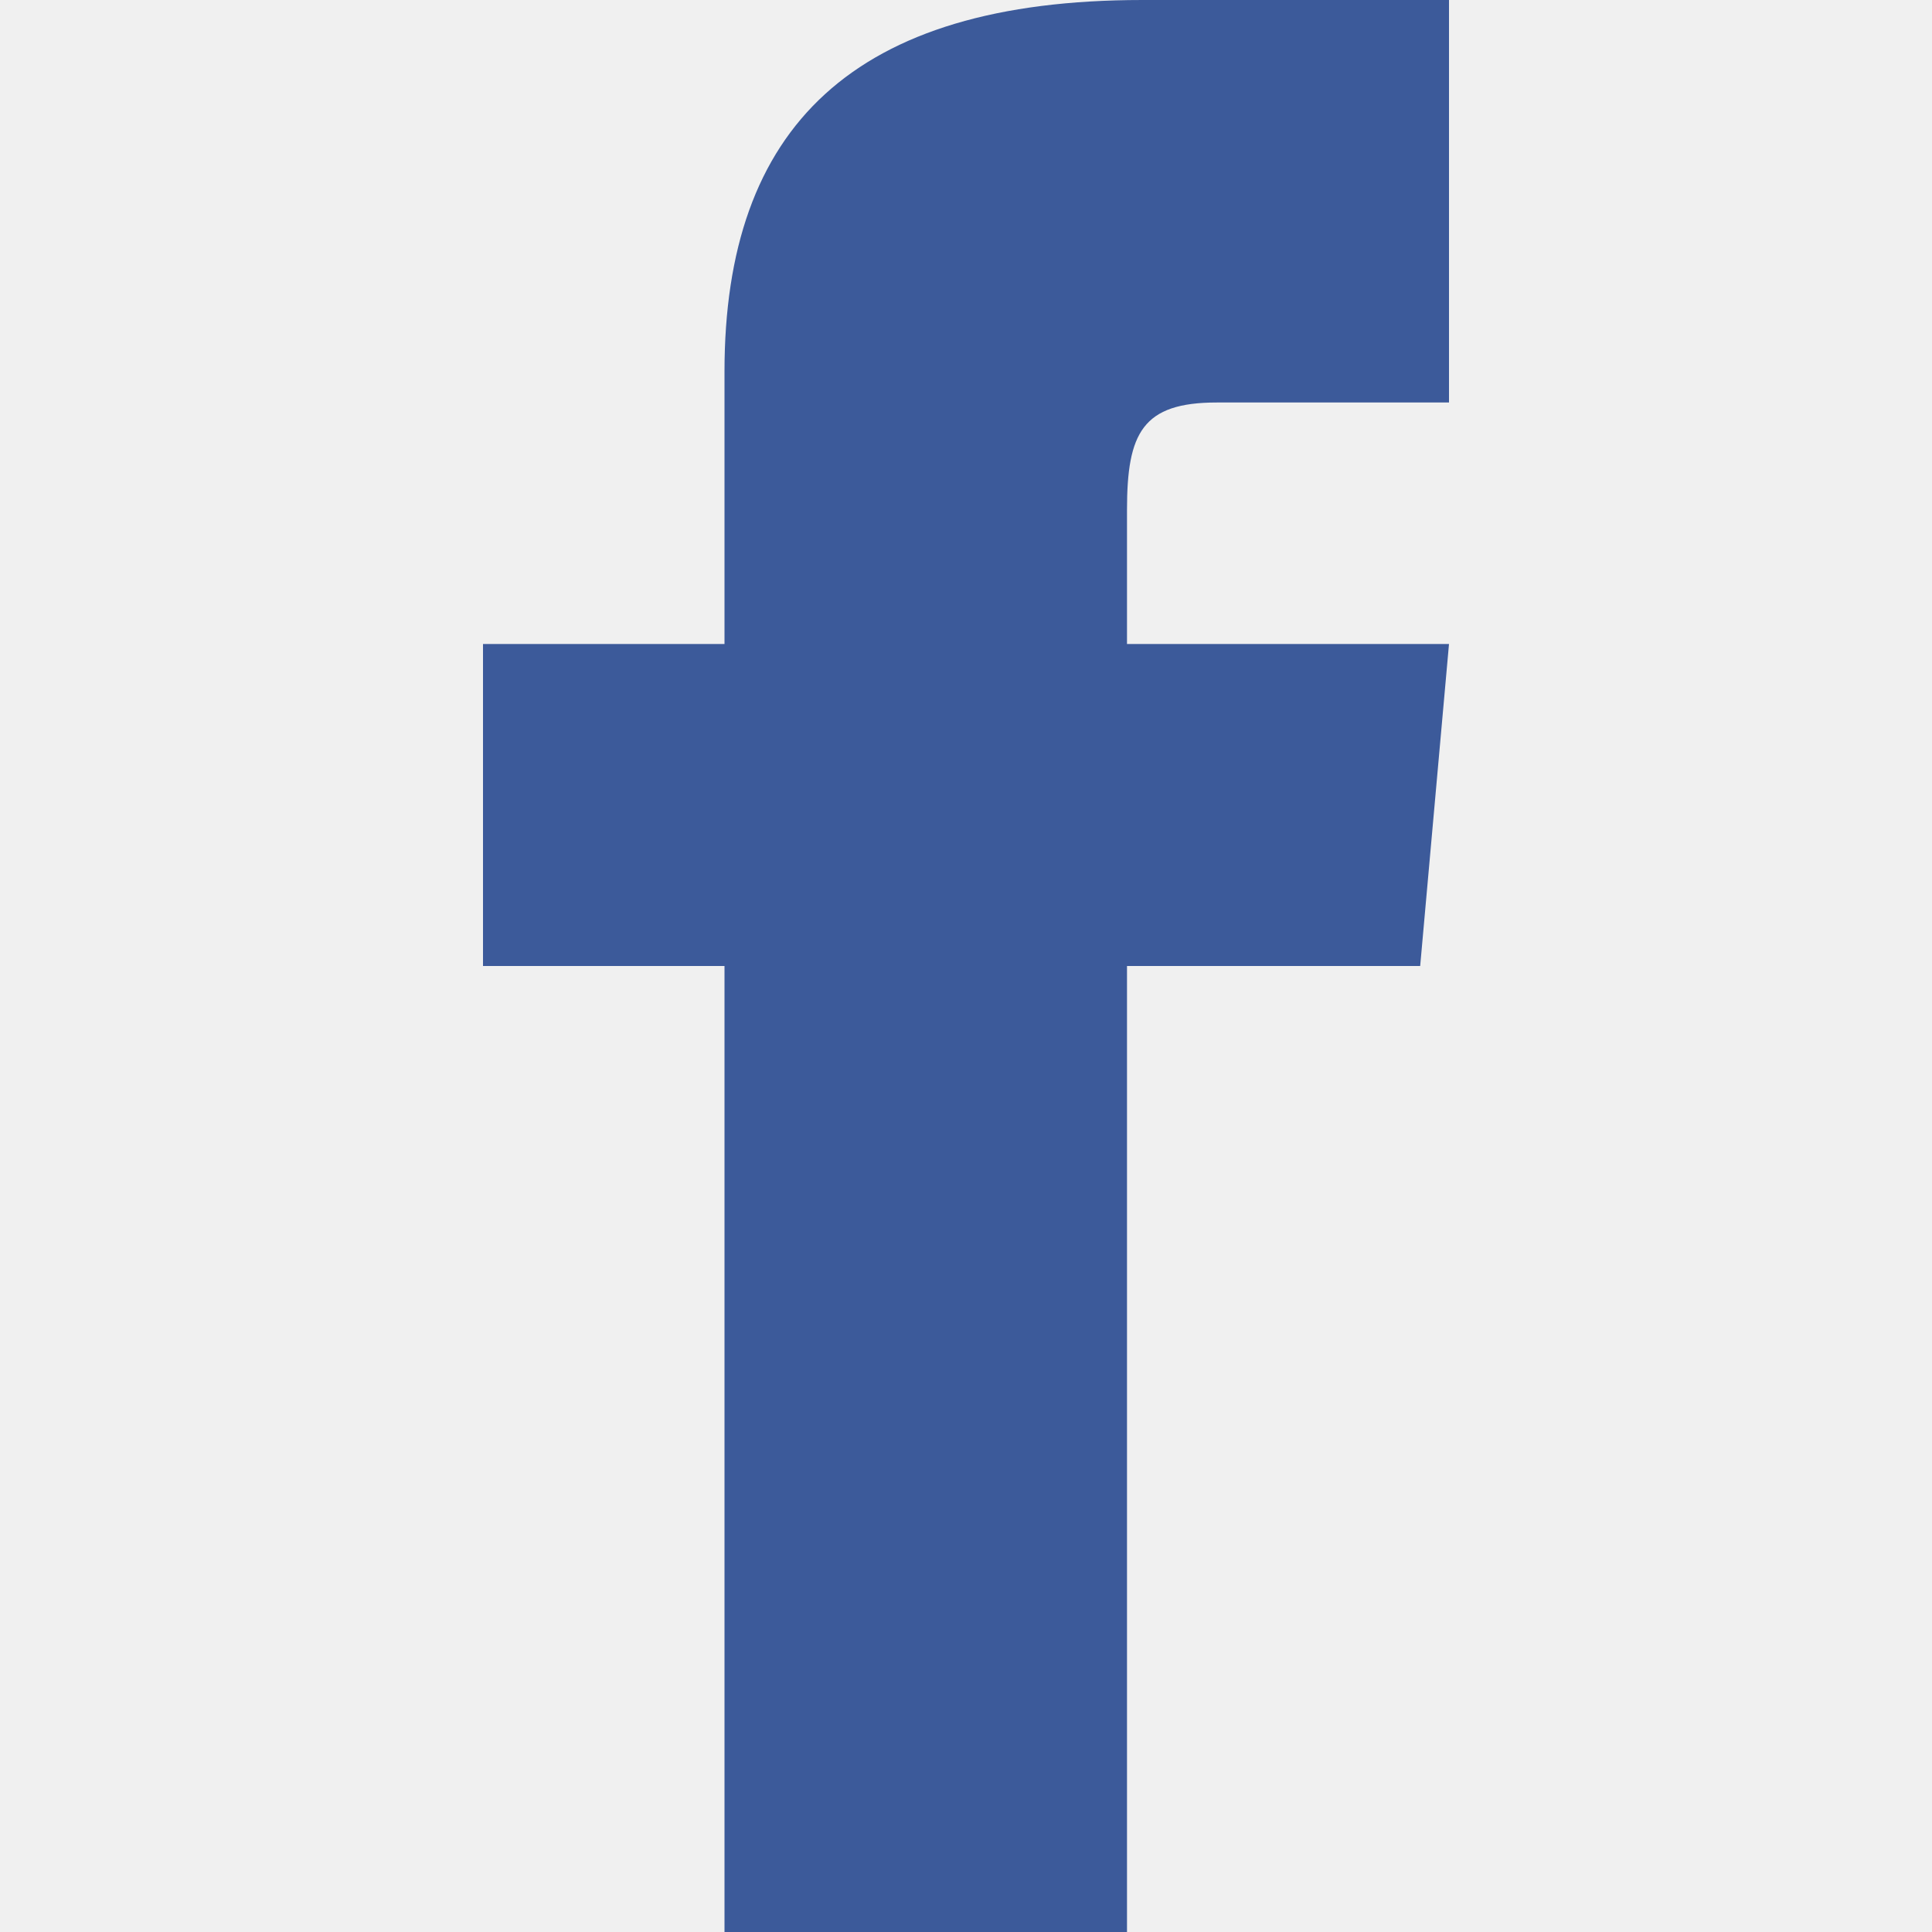
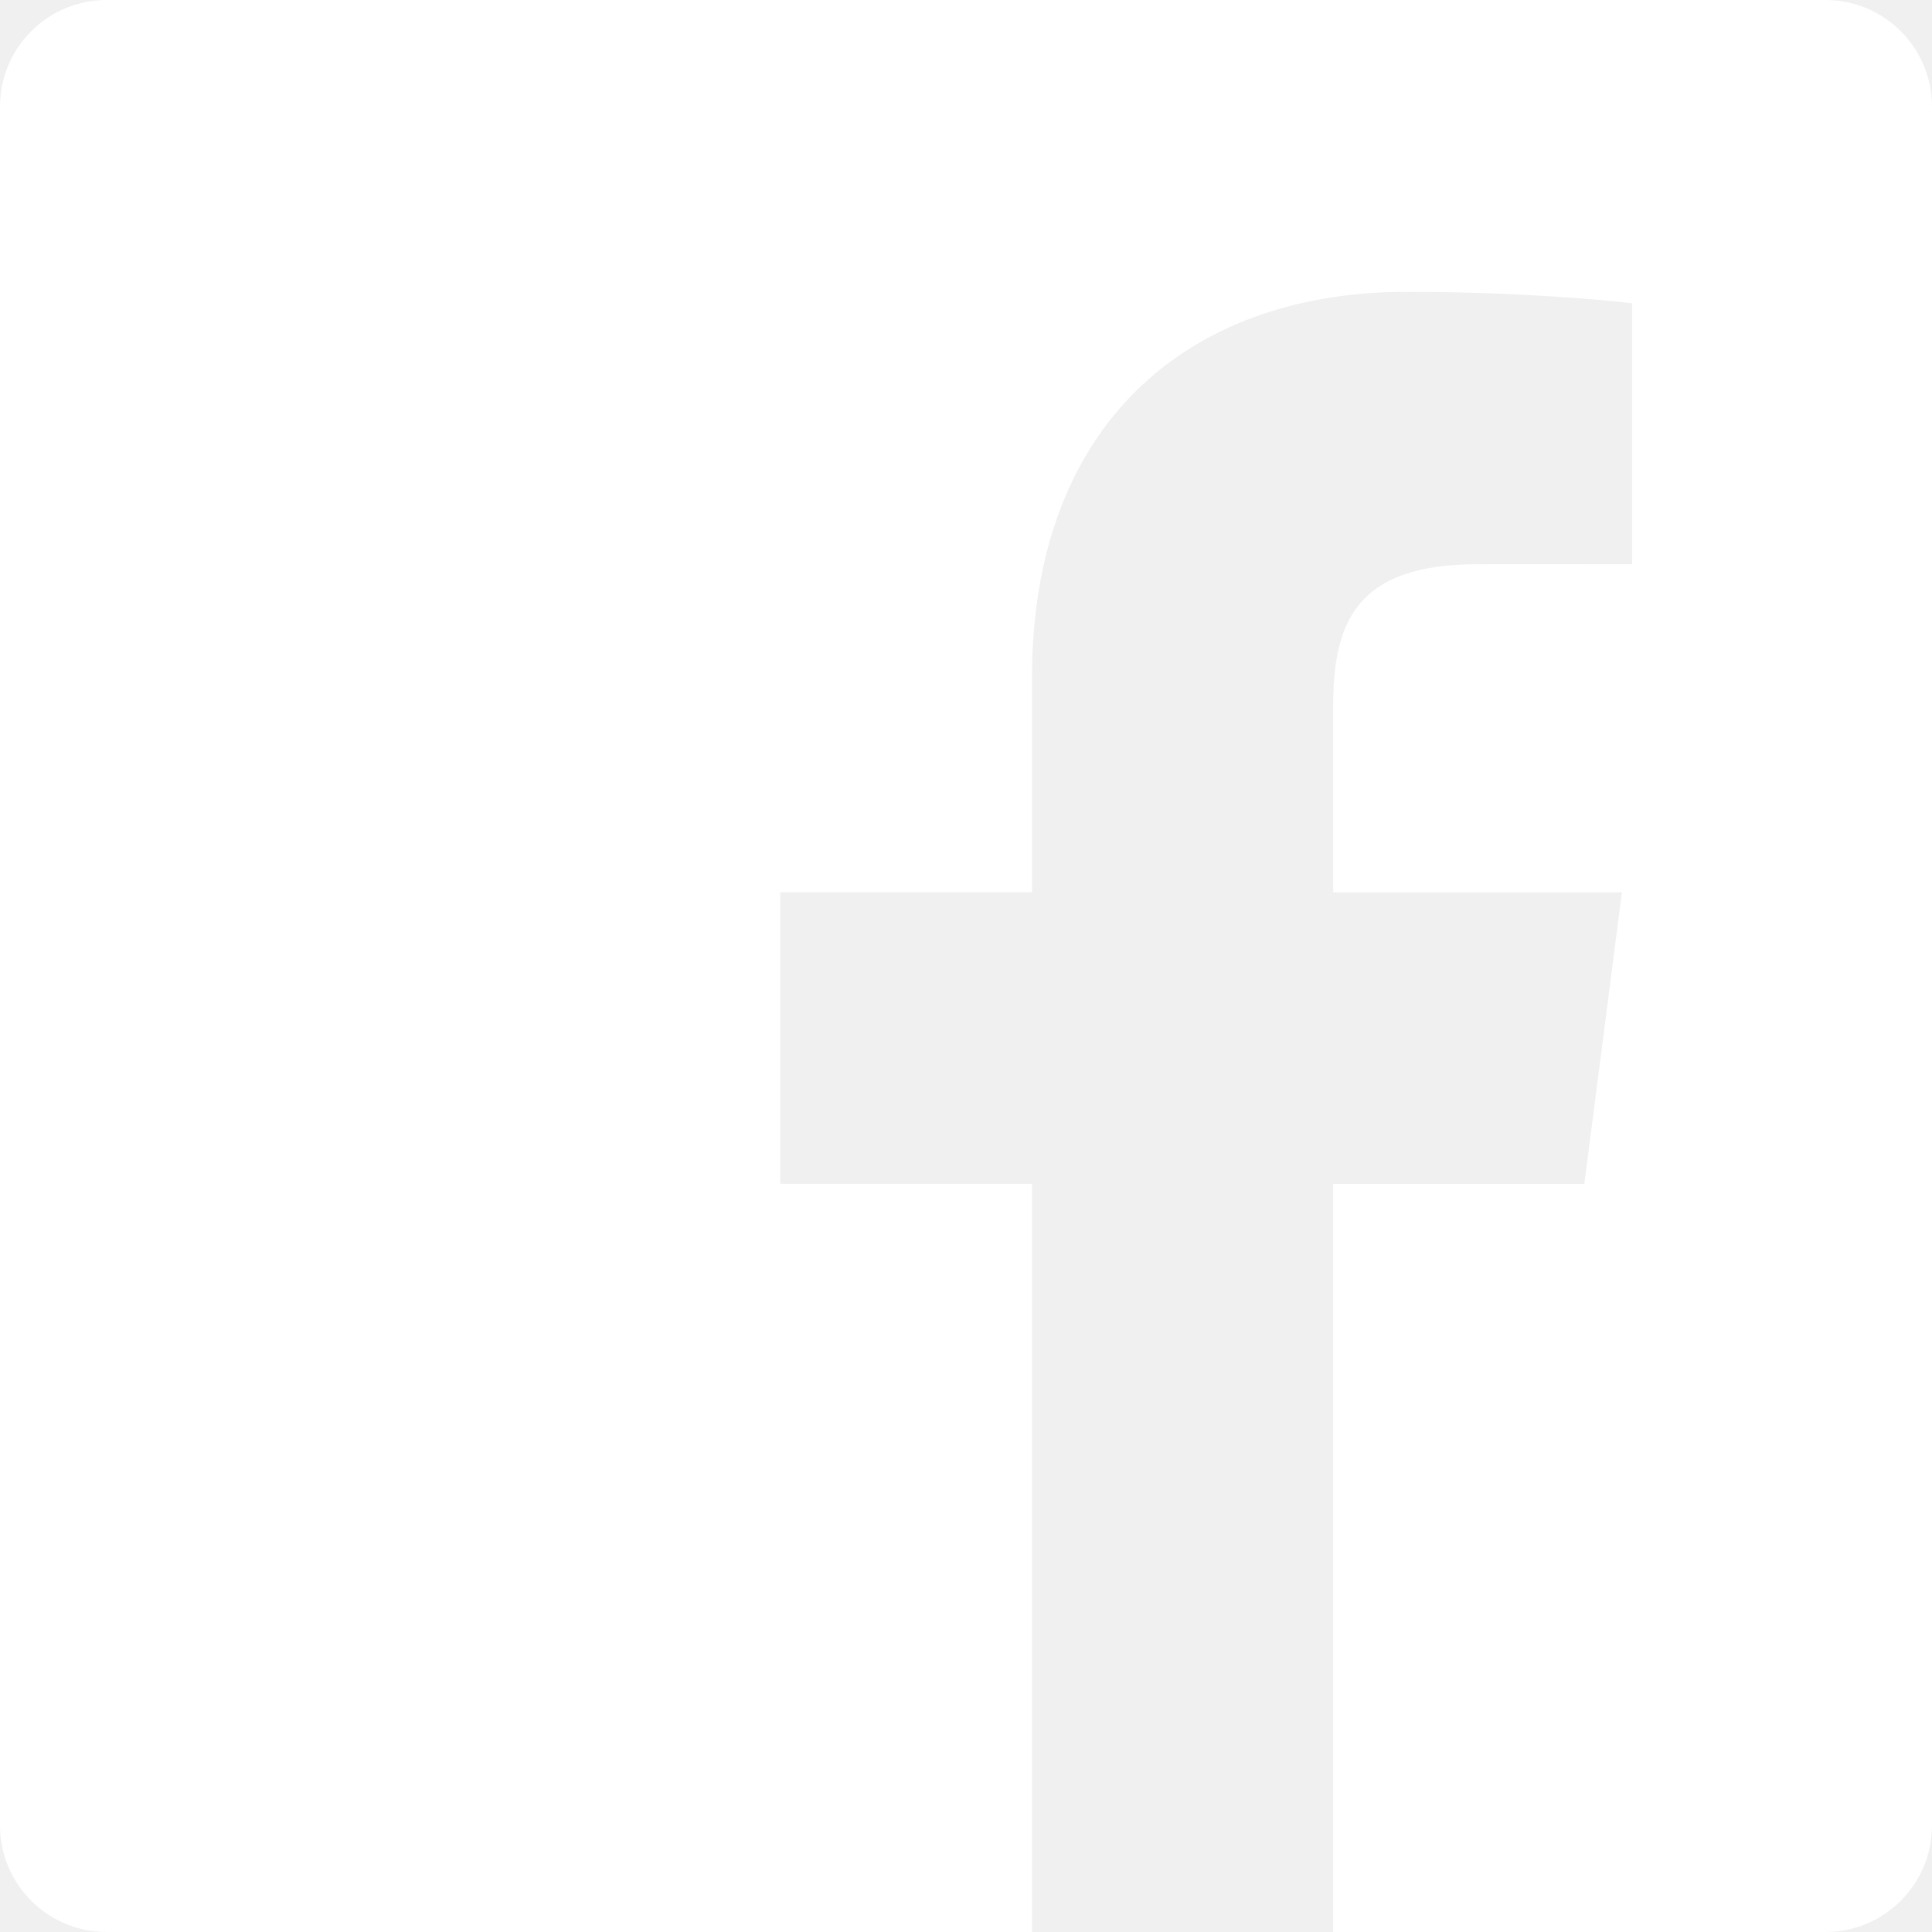
- <svg xmlns="http://www.w3.org/2000/svg" width="24" height="24" viewBox="0 0 24 24">
-   <path fill="#3C5A9A" d="M9 8h-3v4h3v12h5v-12h3.642l.358-4h-4v-1.667c0-.955.192-1.333 1.115-1.333h2.885v-5h-3.808c-3.596 0-5.192 1.583-5.192 4.615v3.385z" />
+ <svg xmlns="http://www.w3.org/2000/svg" width="24" height="24" viewBox="0 0 24 24" fill="none">
+   <g clip-path="url(#clip0)">
+     <path d="M22.675 0H1.325C0.593 0 0 0.593 0 1.325V22.676C0 23.407 0.593 24 1.325 24H12.82V14.706H9.692V11.084H12.82V8.413C12.82 5.313 14.713 3.625 17.479 3.625C18.804 3.625 19.942 3.724 20.274 3.768V7.008L18.356 7.009C16.852 7.009 16.561 7.724 16.561 8.772V11.085H20.148L19.681 14.707H16.561V24H22.677C23.407 24 24 23.407 24 22.675V1.325C24 0.593 23.407 0 22.675 0V0Z" fill="white" />
+   </g>
+   <defs>
+     <clipPath id="clip0">
+       <rect width="24" height="24" fill="white" />
+     </clipPath>
+   </defs>
</svg>
